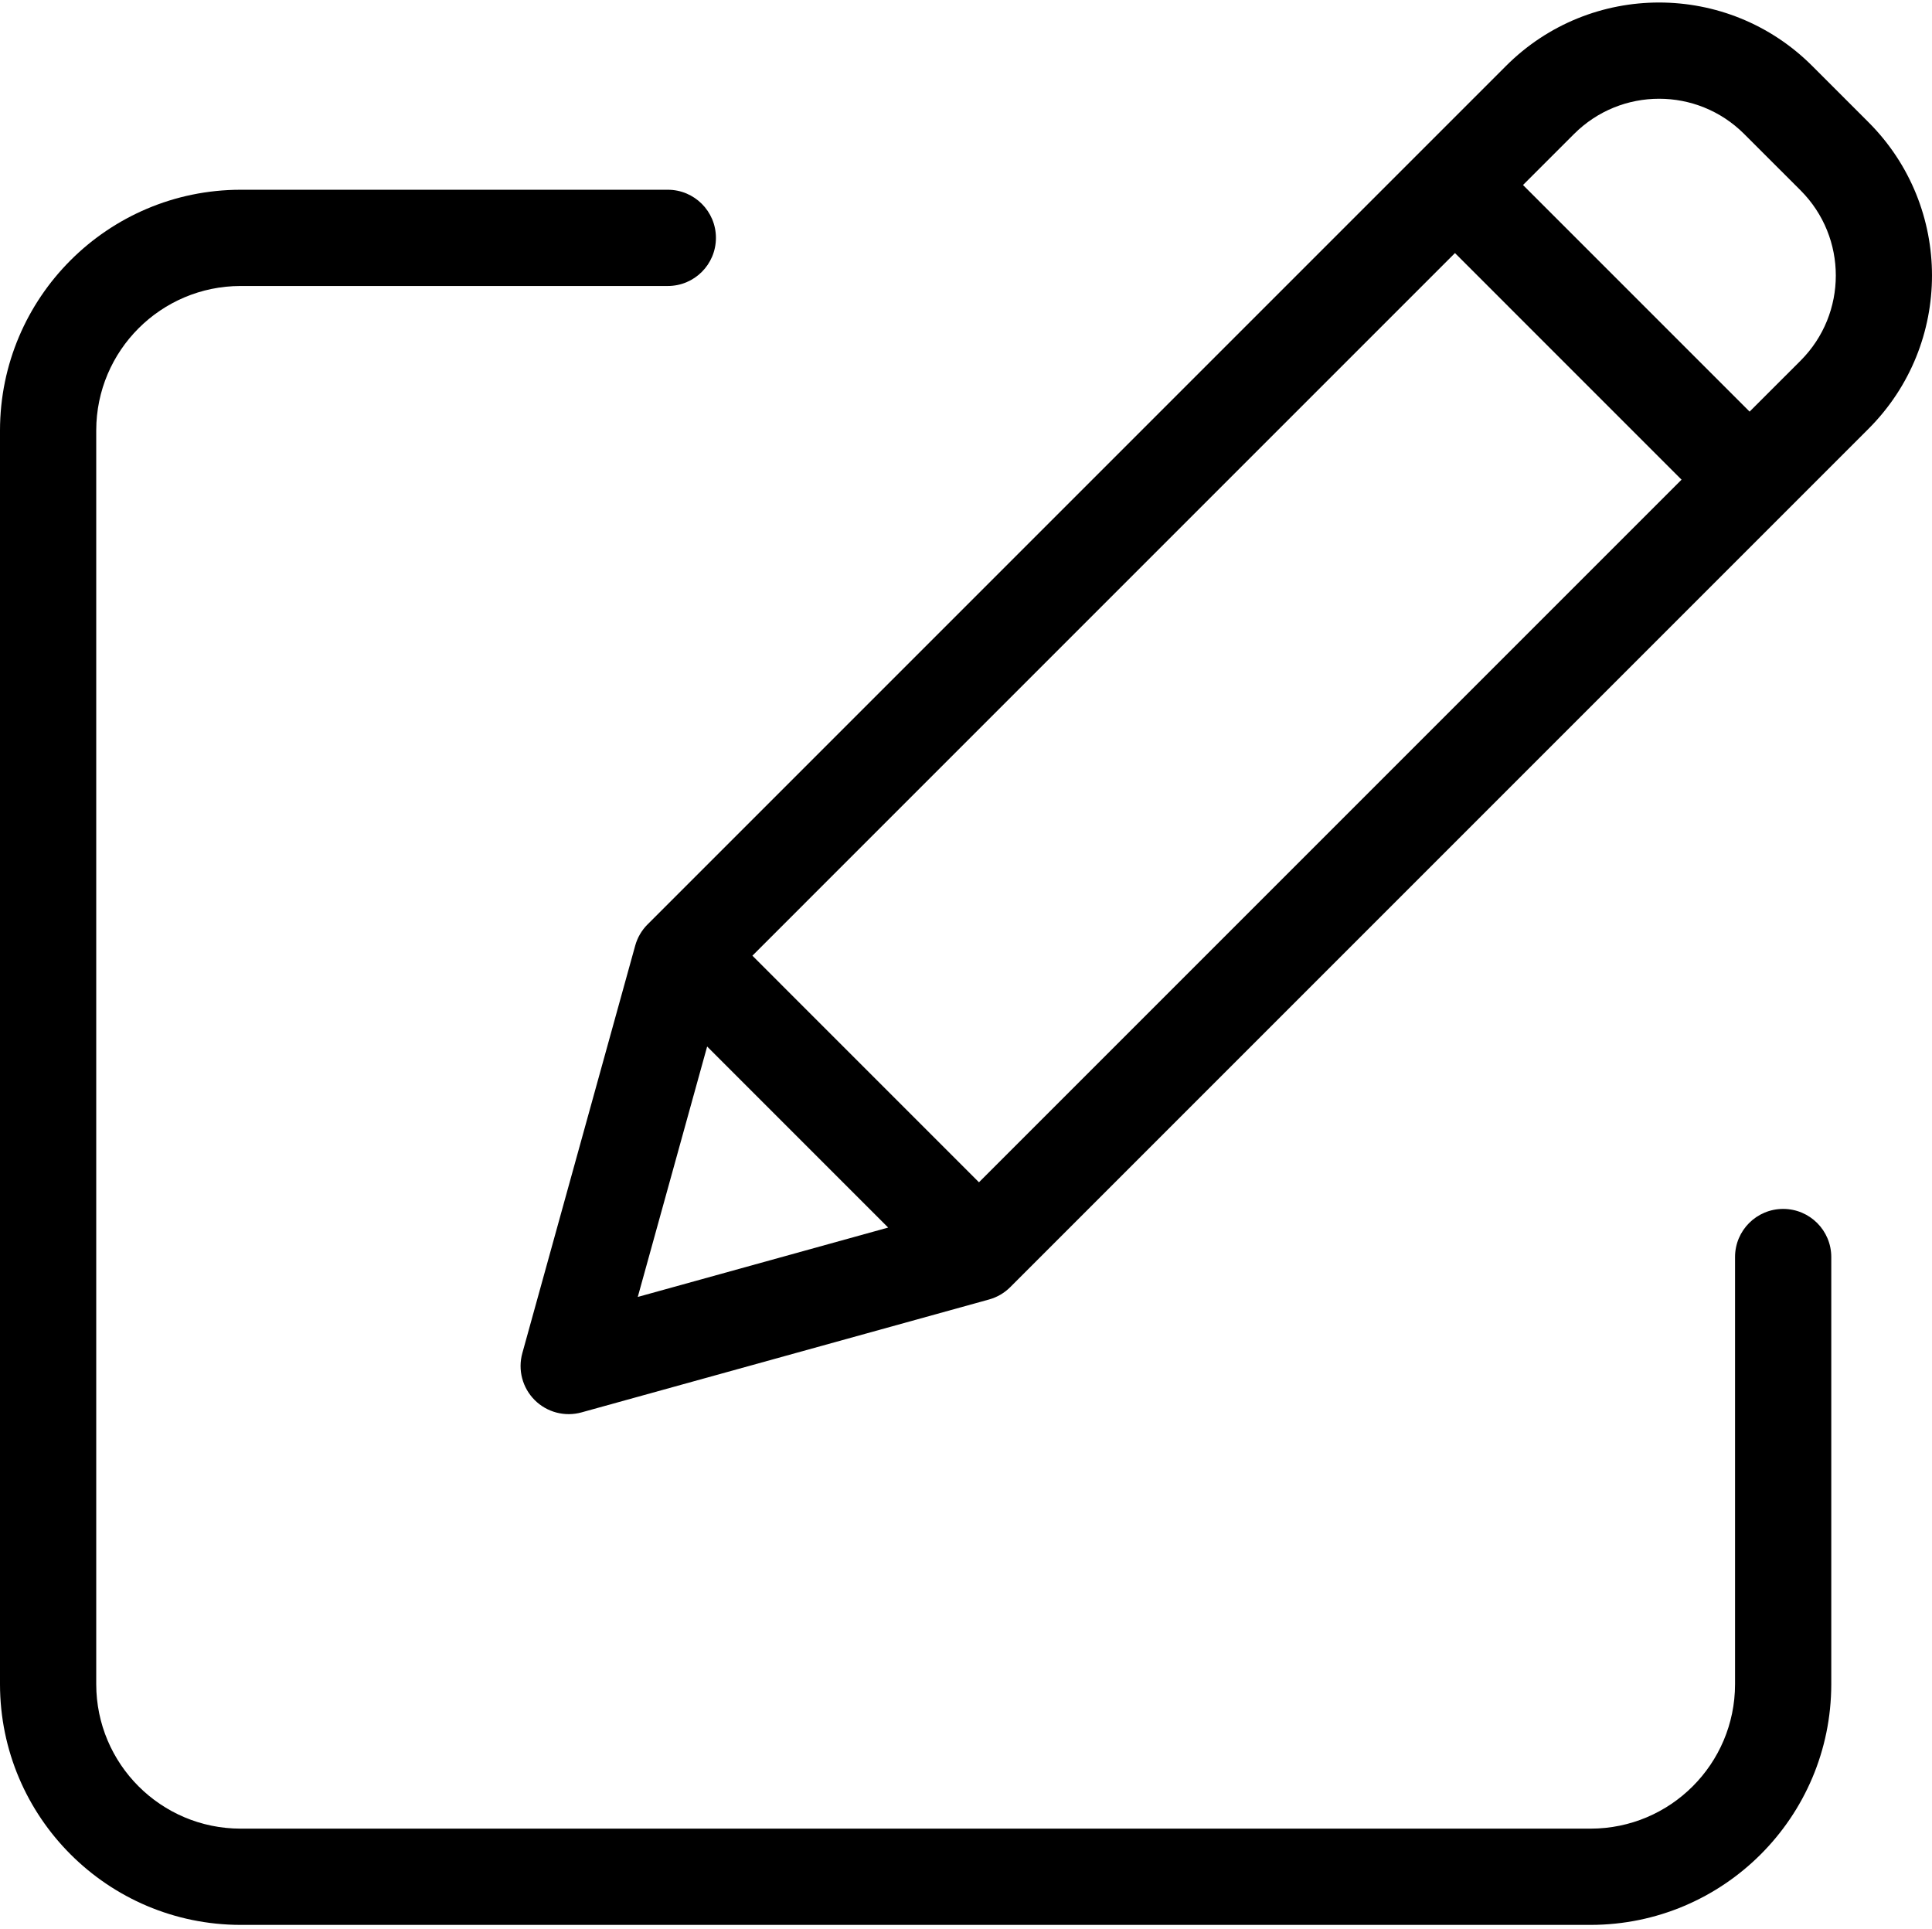
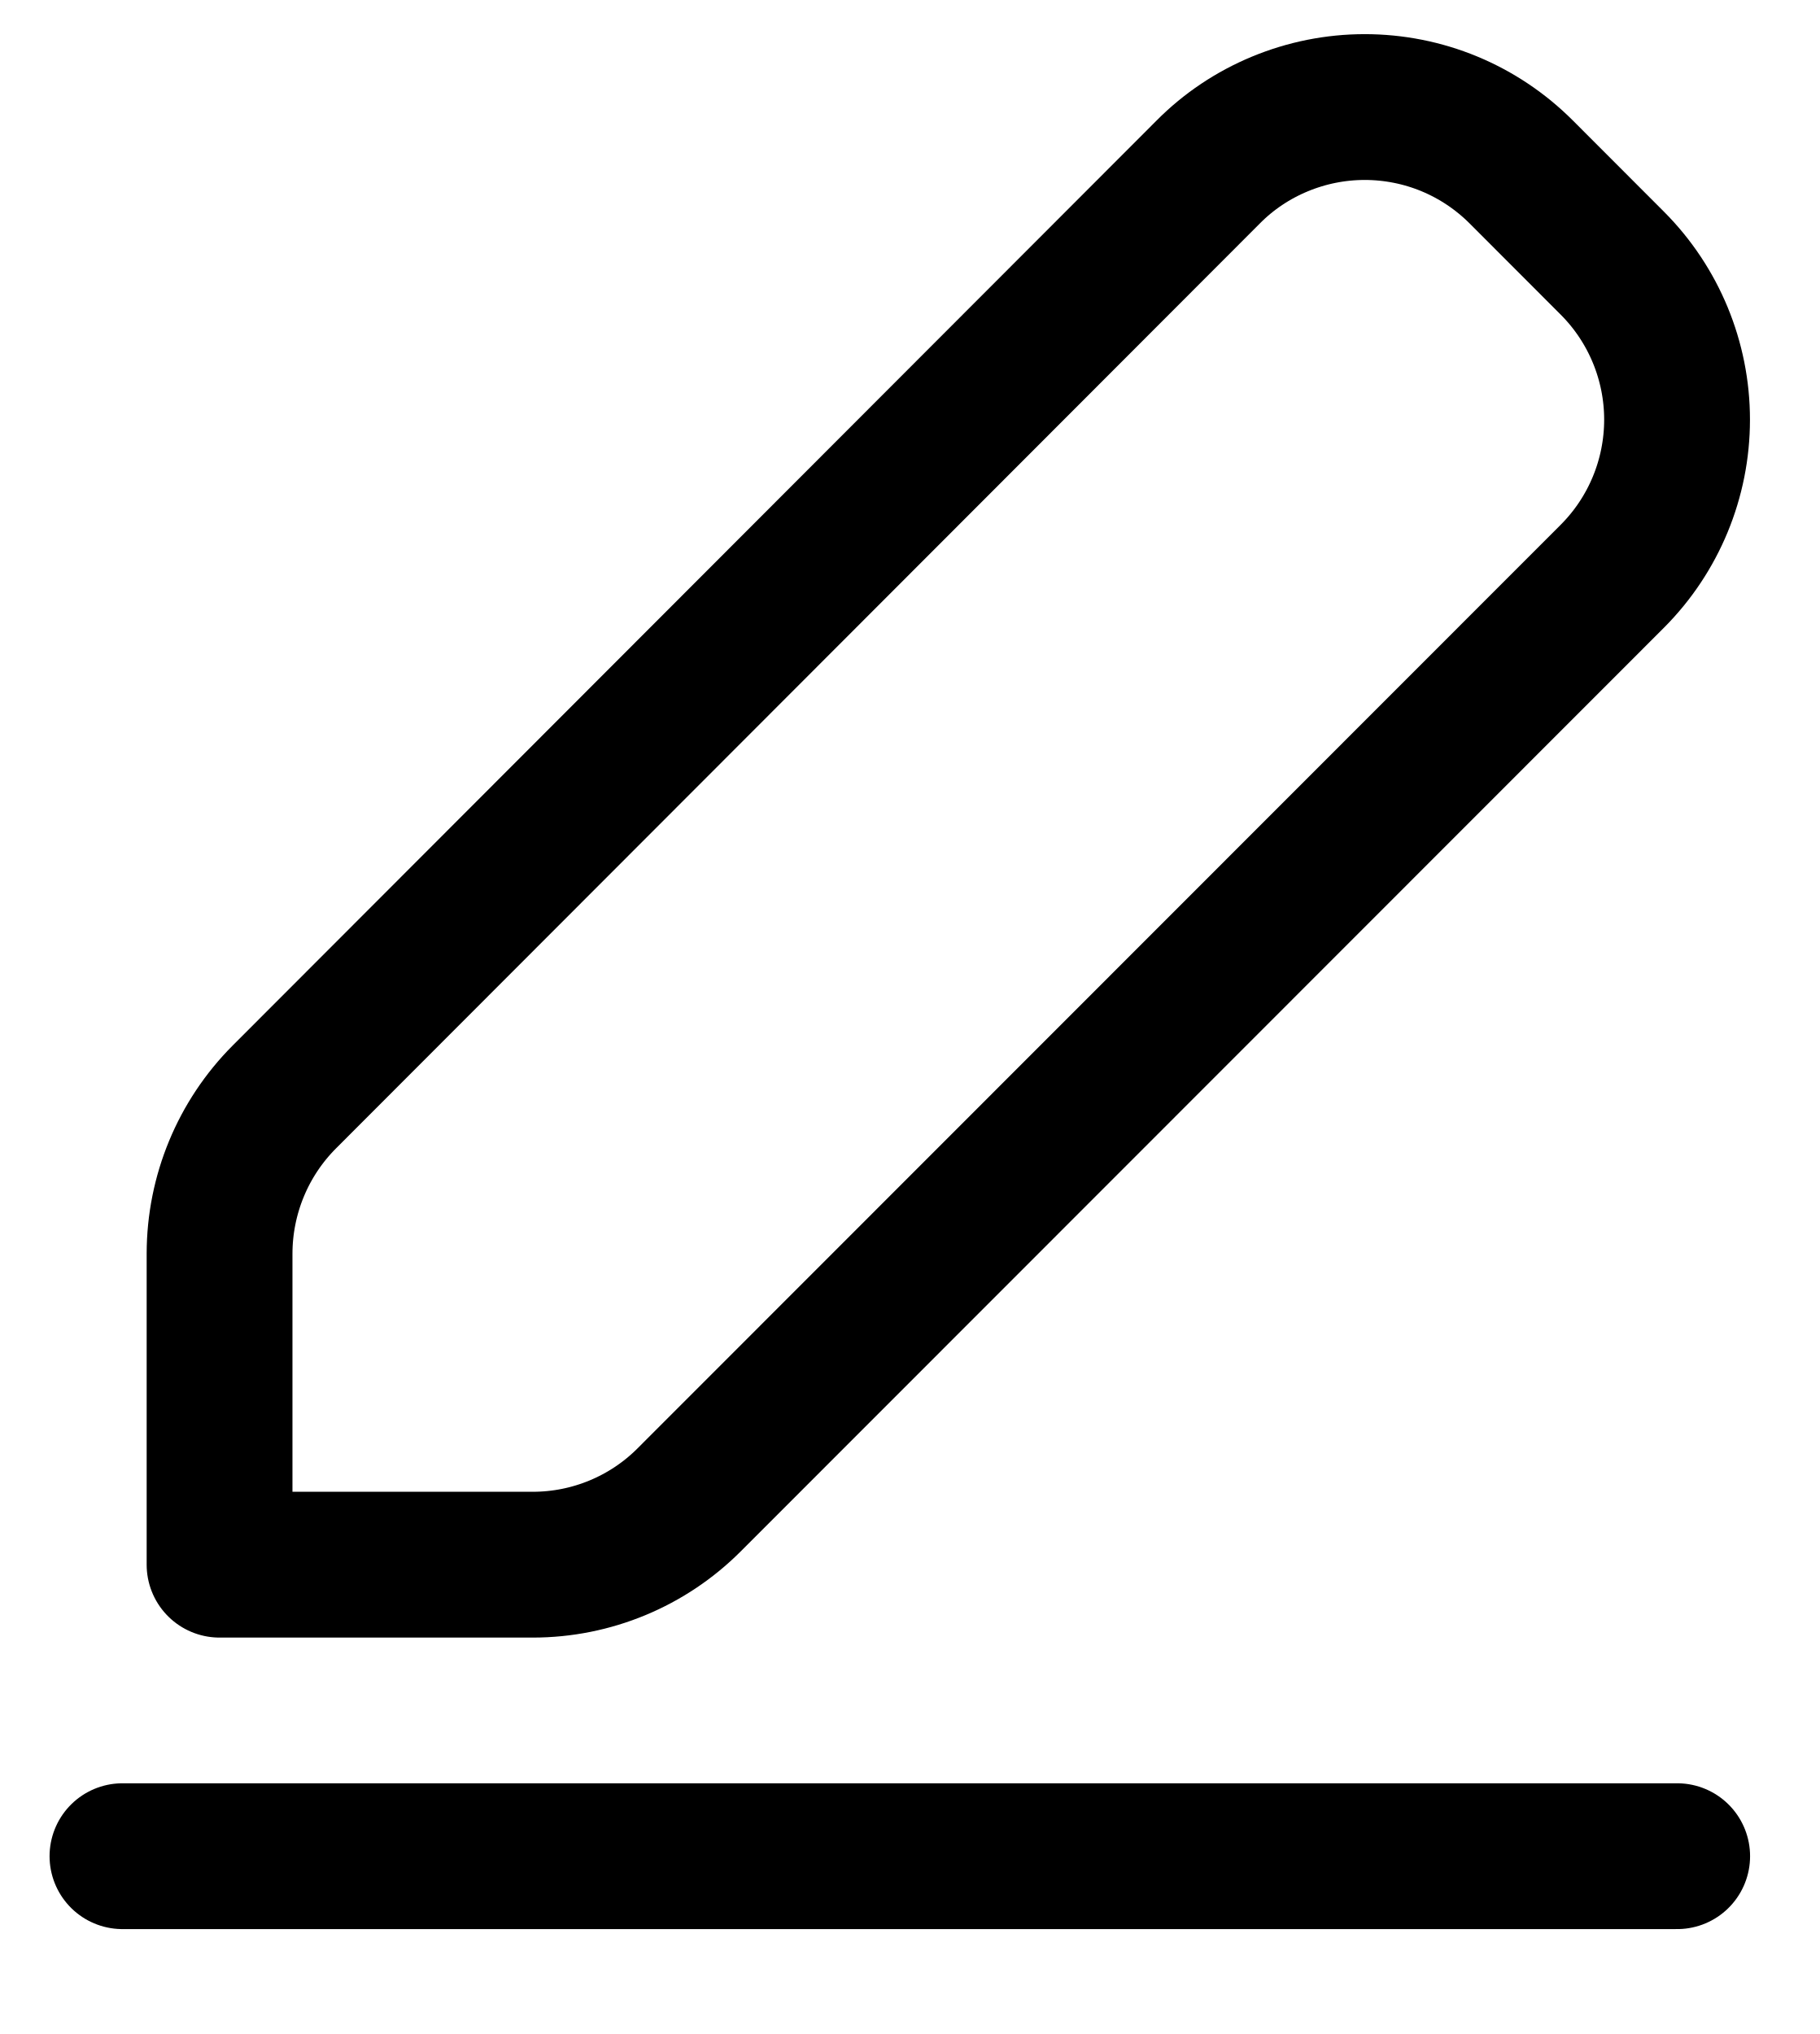
- <svg xmlns="http://www.w3.org/2000/svg" width="512" height="511" viewBox="0 0 512 511" fill="none">
-   <path d="M472.556 320.36C465.512 320.36 459.805 326.068 459.805 333.112V446.331C459.779 467.45 442.669 484.565 421.55 484.585H63.757C42.637 484.565 25.528 467.45 25.503 446.331V114.041C25.528 92.925 42.638 75.812 63.757 75.786H176.977C184.02 75.786 189.729 70.078 189.729 63.035C189.729 55.996 184.02 50.283 176.977 50.283H63.757C28.561 50.323 0.04 78.844 0 114.041V446.336C0.04 481.531 28.561 510.052 63.757 510.093H421.55C456.745 510.052 485.268 481.531 485.307 446.336V333.112C485.307 326.068 479.599 320.36 472.556 320.36Z" fill="black" />
-   <path d="M480.257 17.473C457.847 -4.937 421.514 -4.937 399.106 17.473L171.61 244.967C170.053 246.525 168.926 248.458 168.338 250.581L138.422 358.585C137.818 360.76 137.803 363.056 138.377 365.238C138.951 367.421 140.094 369.412 141.69 371.008C143.285 372.604 145.276 373.748 147.458 374.323C149.641 374.898 151.937 374.883 154.111 374.28L262.116 344.359C264.239 343.771 266.172 342.644 267.729 341.087L495.218 113.588C517.593 91.162 517.593 54.861 495.218 32.437L480.257 17.473ZM199.394 253.256L385.582 67.064L445.629 127.111L259.437 313.302L199.394 253.256ZM187.4 277.324L235.371 325.302L169.015 343.687L187.4 277.324ZM477.189 95.556L463.664 109.078L403.613 49.026L417.142 35.503C429.59 23.055 449.773 23.055 462.22 35.503L477.189 50.466C489.616 62.929 489.616 83.098 477.189 95.556Z" fill="black" />
+ <svg xmlns="http://www.w3.org/2000/svg" width="17" height="19" viewBox="0 0 17 19" fill="none">
+   <path d="M1.144 17.339H15.667M2.656 10.247C2.269 10.635 2.052 11.161 2.051 11.709V14.616H4.977C5.525 14.616 6.051 14.398 6.438 14.01L15.062 5.382C15.449 4.994 15.666 4.468 15.666 3.92C15.666 3.373 15.449 2.847 15.062 2.459L14.21 1.606C14.018 1.414 13.79 1.261 13.539 1.157C13.288 1.053 13.019 1 12.748 1C12.476 1 12.207 1.054 11.956 1.158C11.705 1.262 11.477 1.414 11.286 1.607L2.656 10.247Z" stroke="black" stroke-width="1.362" stroke-linecap="round" stroke-linejoin="round" />
</svg>
